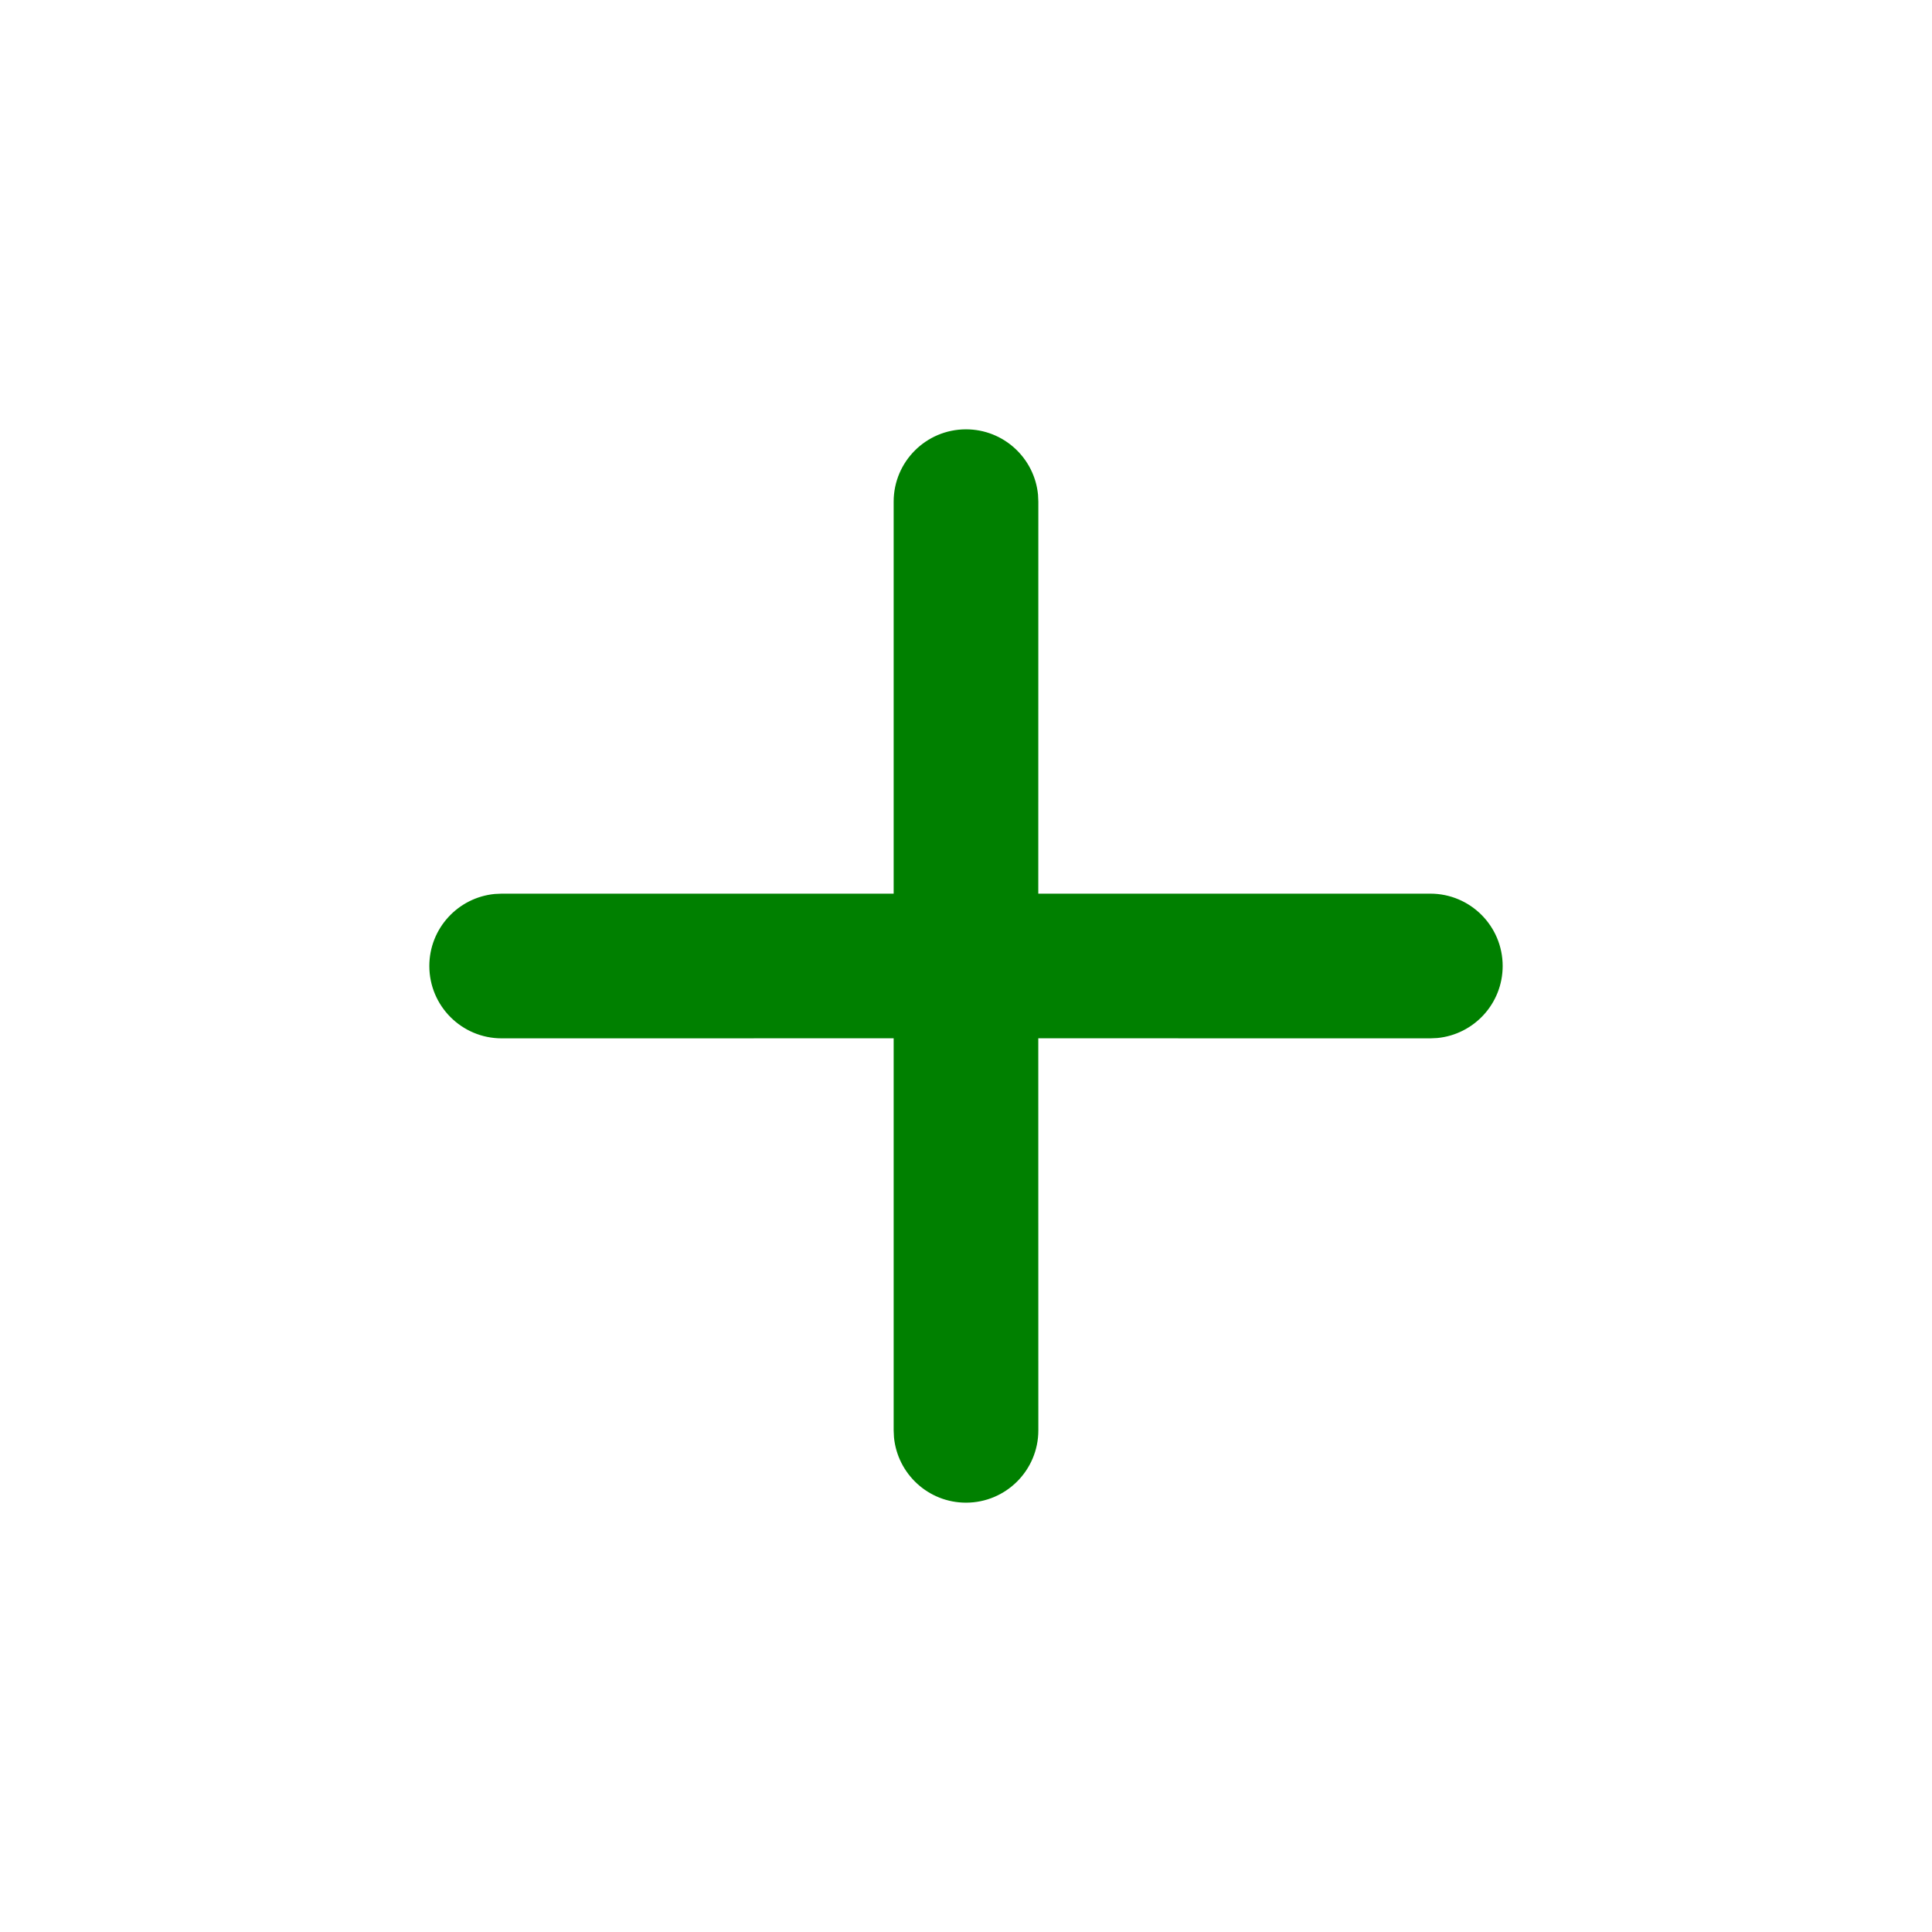
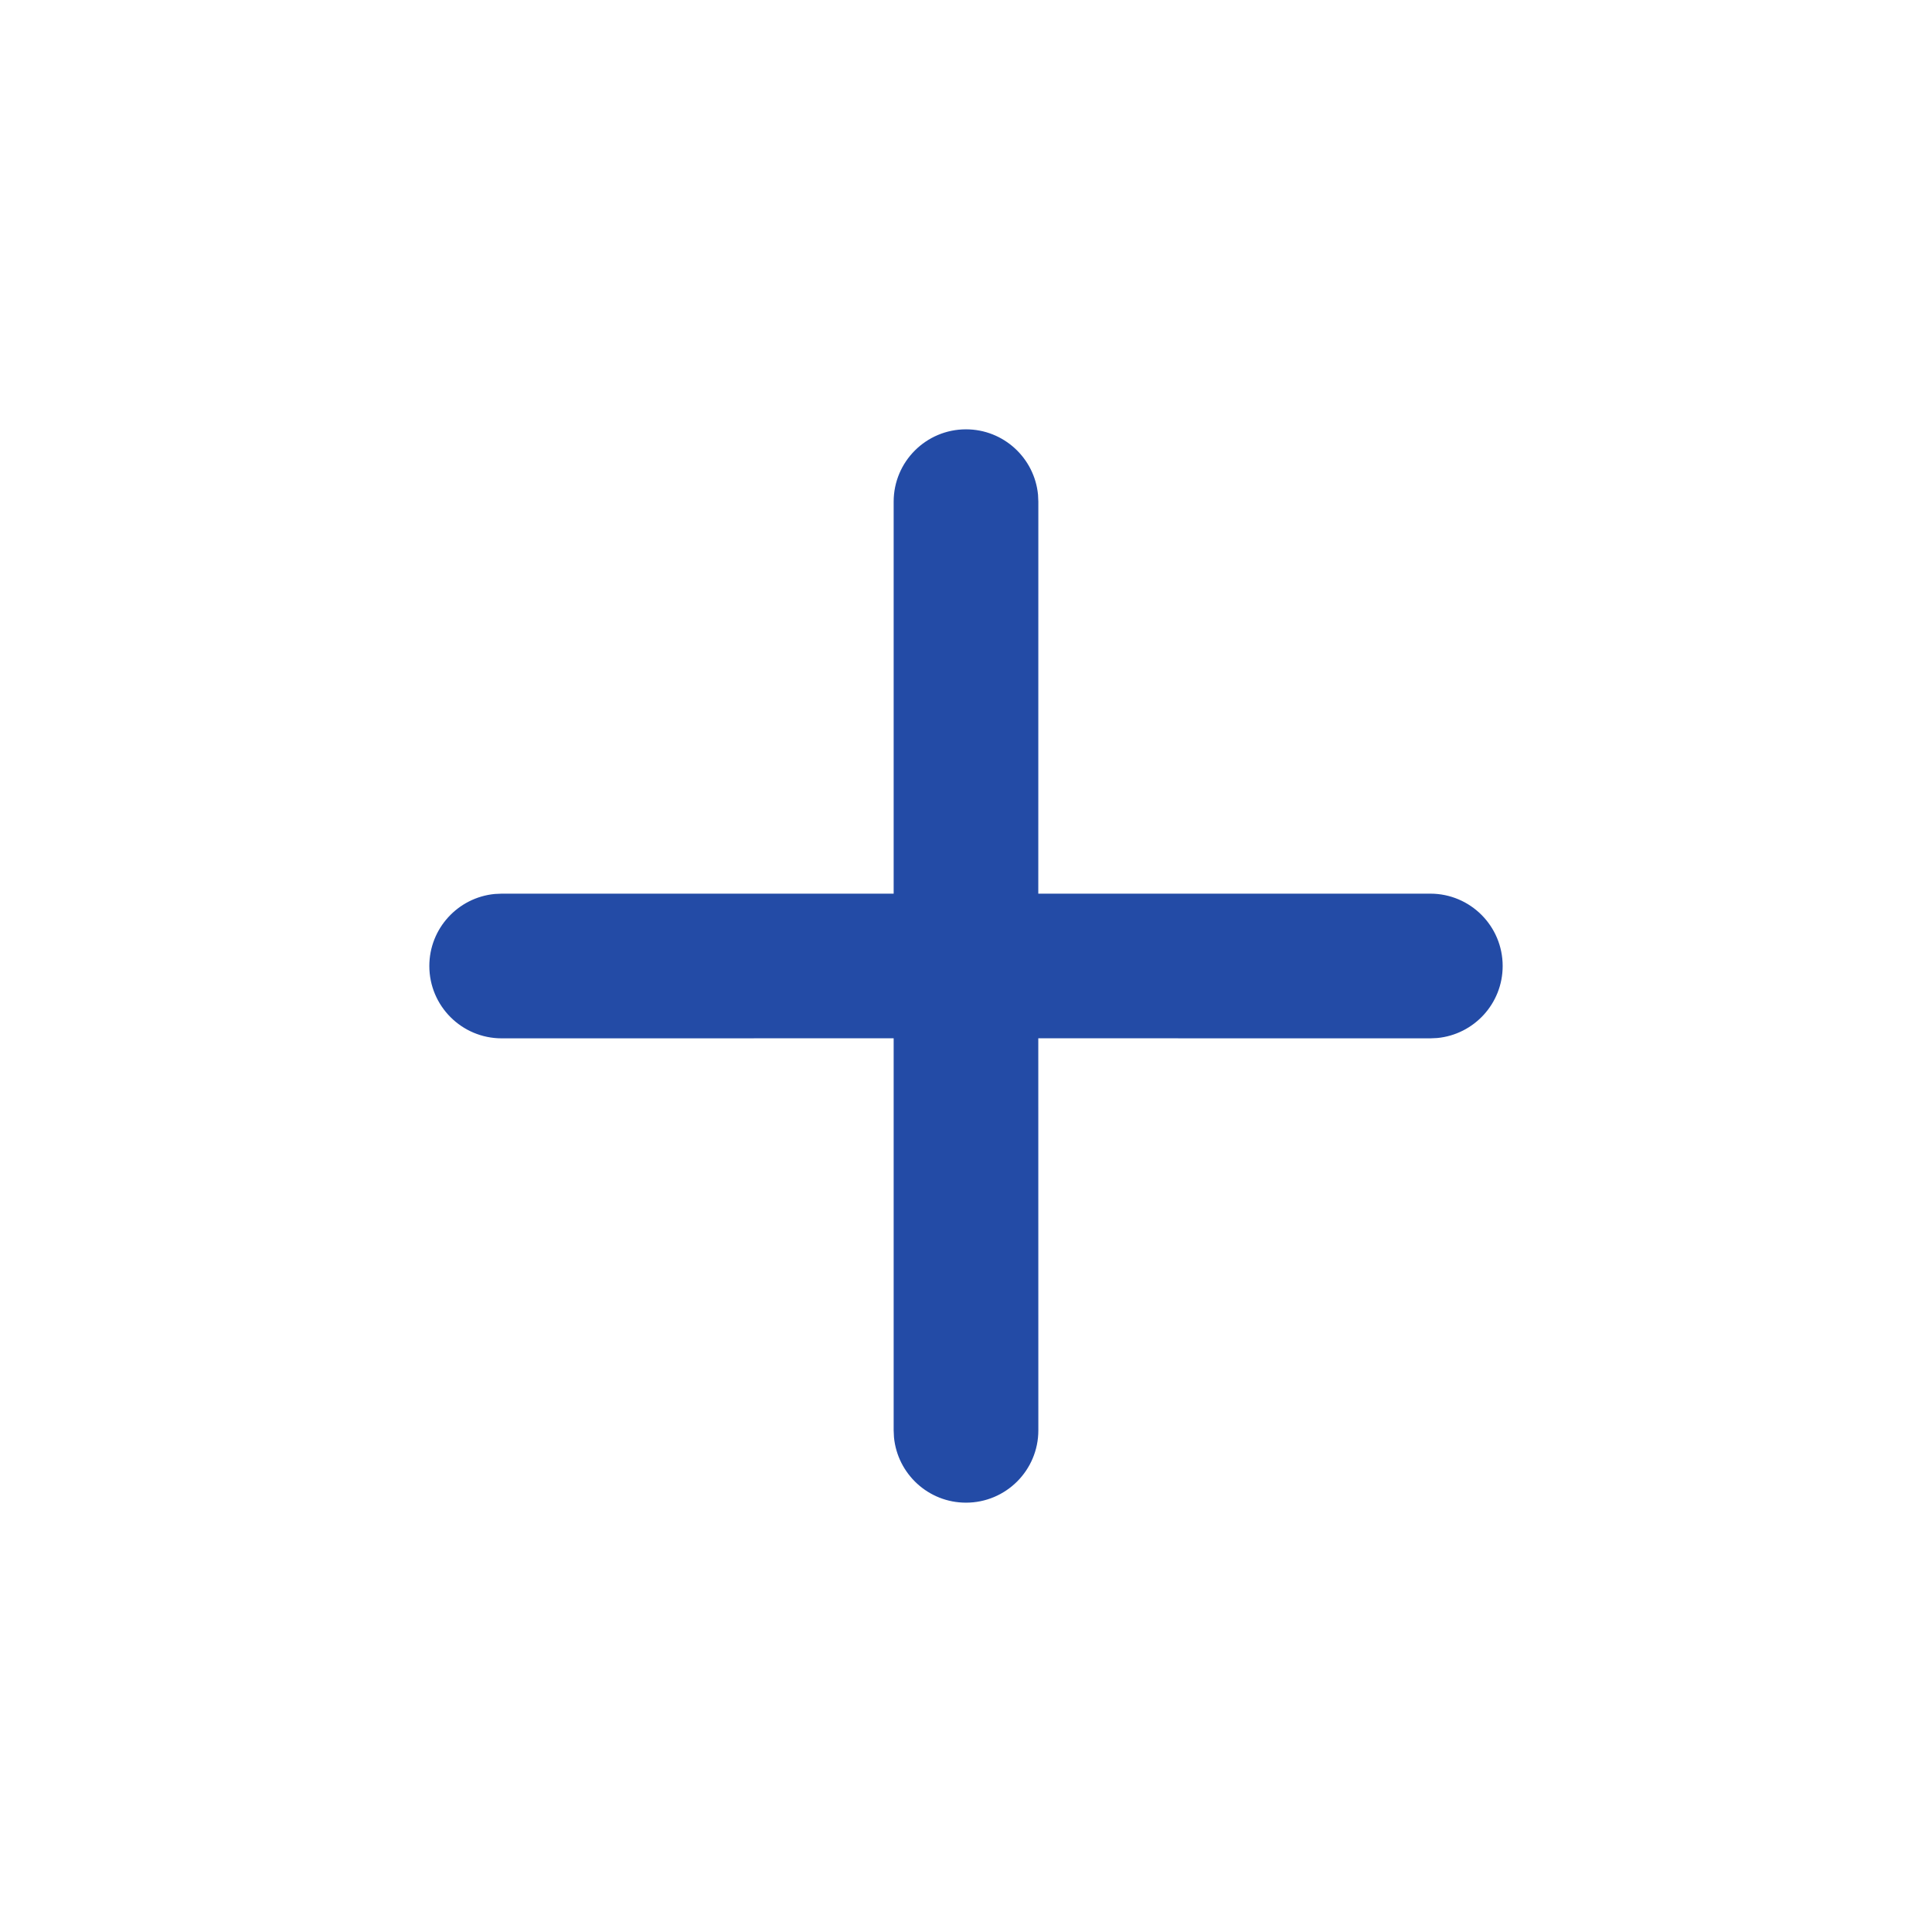
<svg xmlns="http://www.w3.org/2000/svg" width="36px" height="36px" viewBox="0 0 36 36" version="1.1">
  <g id="Page-1" stroke="none" stroke-width="1" fill="none" fill-rule="evenodd">
-     <g id="Style-Guide" transform="translate(-246, -362)" fill="green" fill-rule="nonzero">
+     <g id="Style-Guide" transform="translate(-246, -362)" fill="#234BA6" fill-rule="nonzero">
      <g id="Icons/Story/Meshek-Copy-16" transform="translate(246, 362)">
        <path d="M18,8 C18.701,8 19.276,8.535 19.342,9.218 L19.348,9.348 L19.347,16.652 L26.652,16.652 C27.397,16.652 28,17.256 28,18 C28,18.701 27.465,19.276 26.782,19.342 L26.652,19.348 L19.347,19.347 L19.348,26.652 C19.348,27.397 18.744,28 18,28 C17.299,28 16.724,27.465 16.658,26.782 L16.652,26.652 L16.652,19.347 L9.348,19.348 C8.603,19.348 8,18.744 8,18 C8,17.299 8.535,16.724 9.218,16.658 L9.348,16.652 L16.652,16.652 L16.652,9.348 C16.652,8.603 17.256,8 18,8 Z" id="Combined-Shape-Copy" />
      </g>
    </g>
  </g>
</svg>
